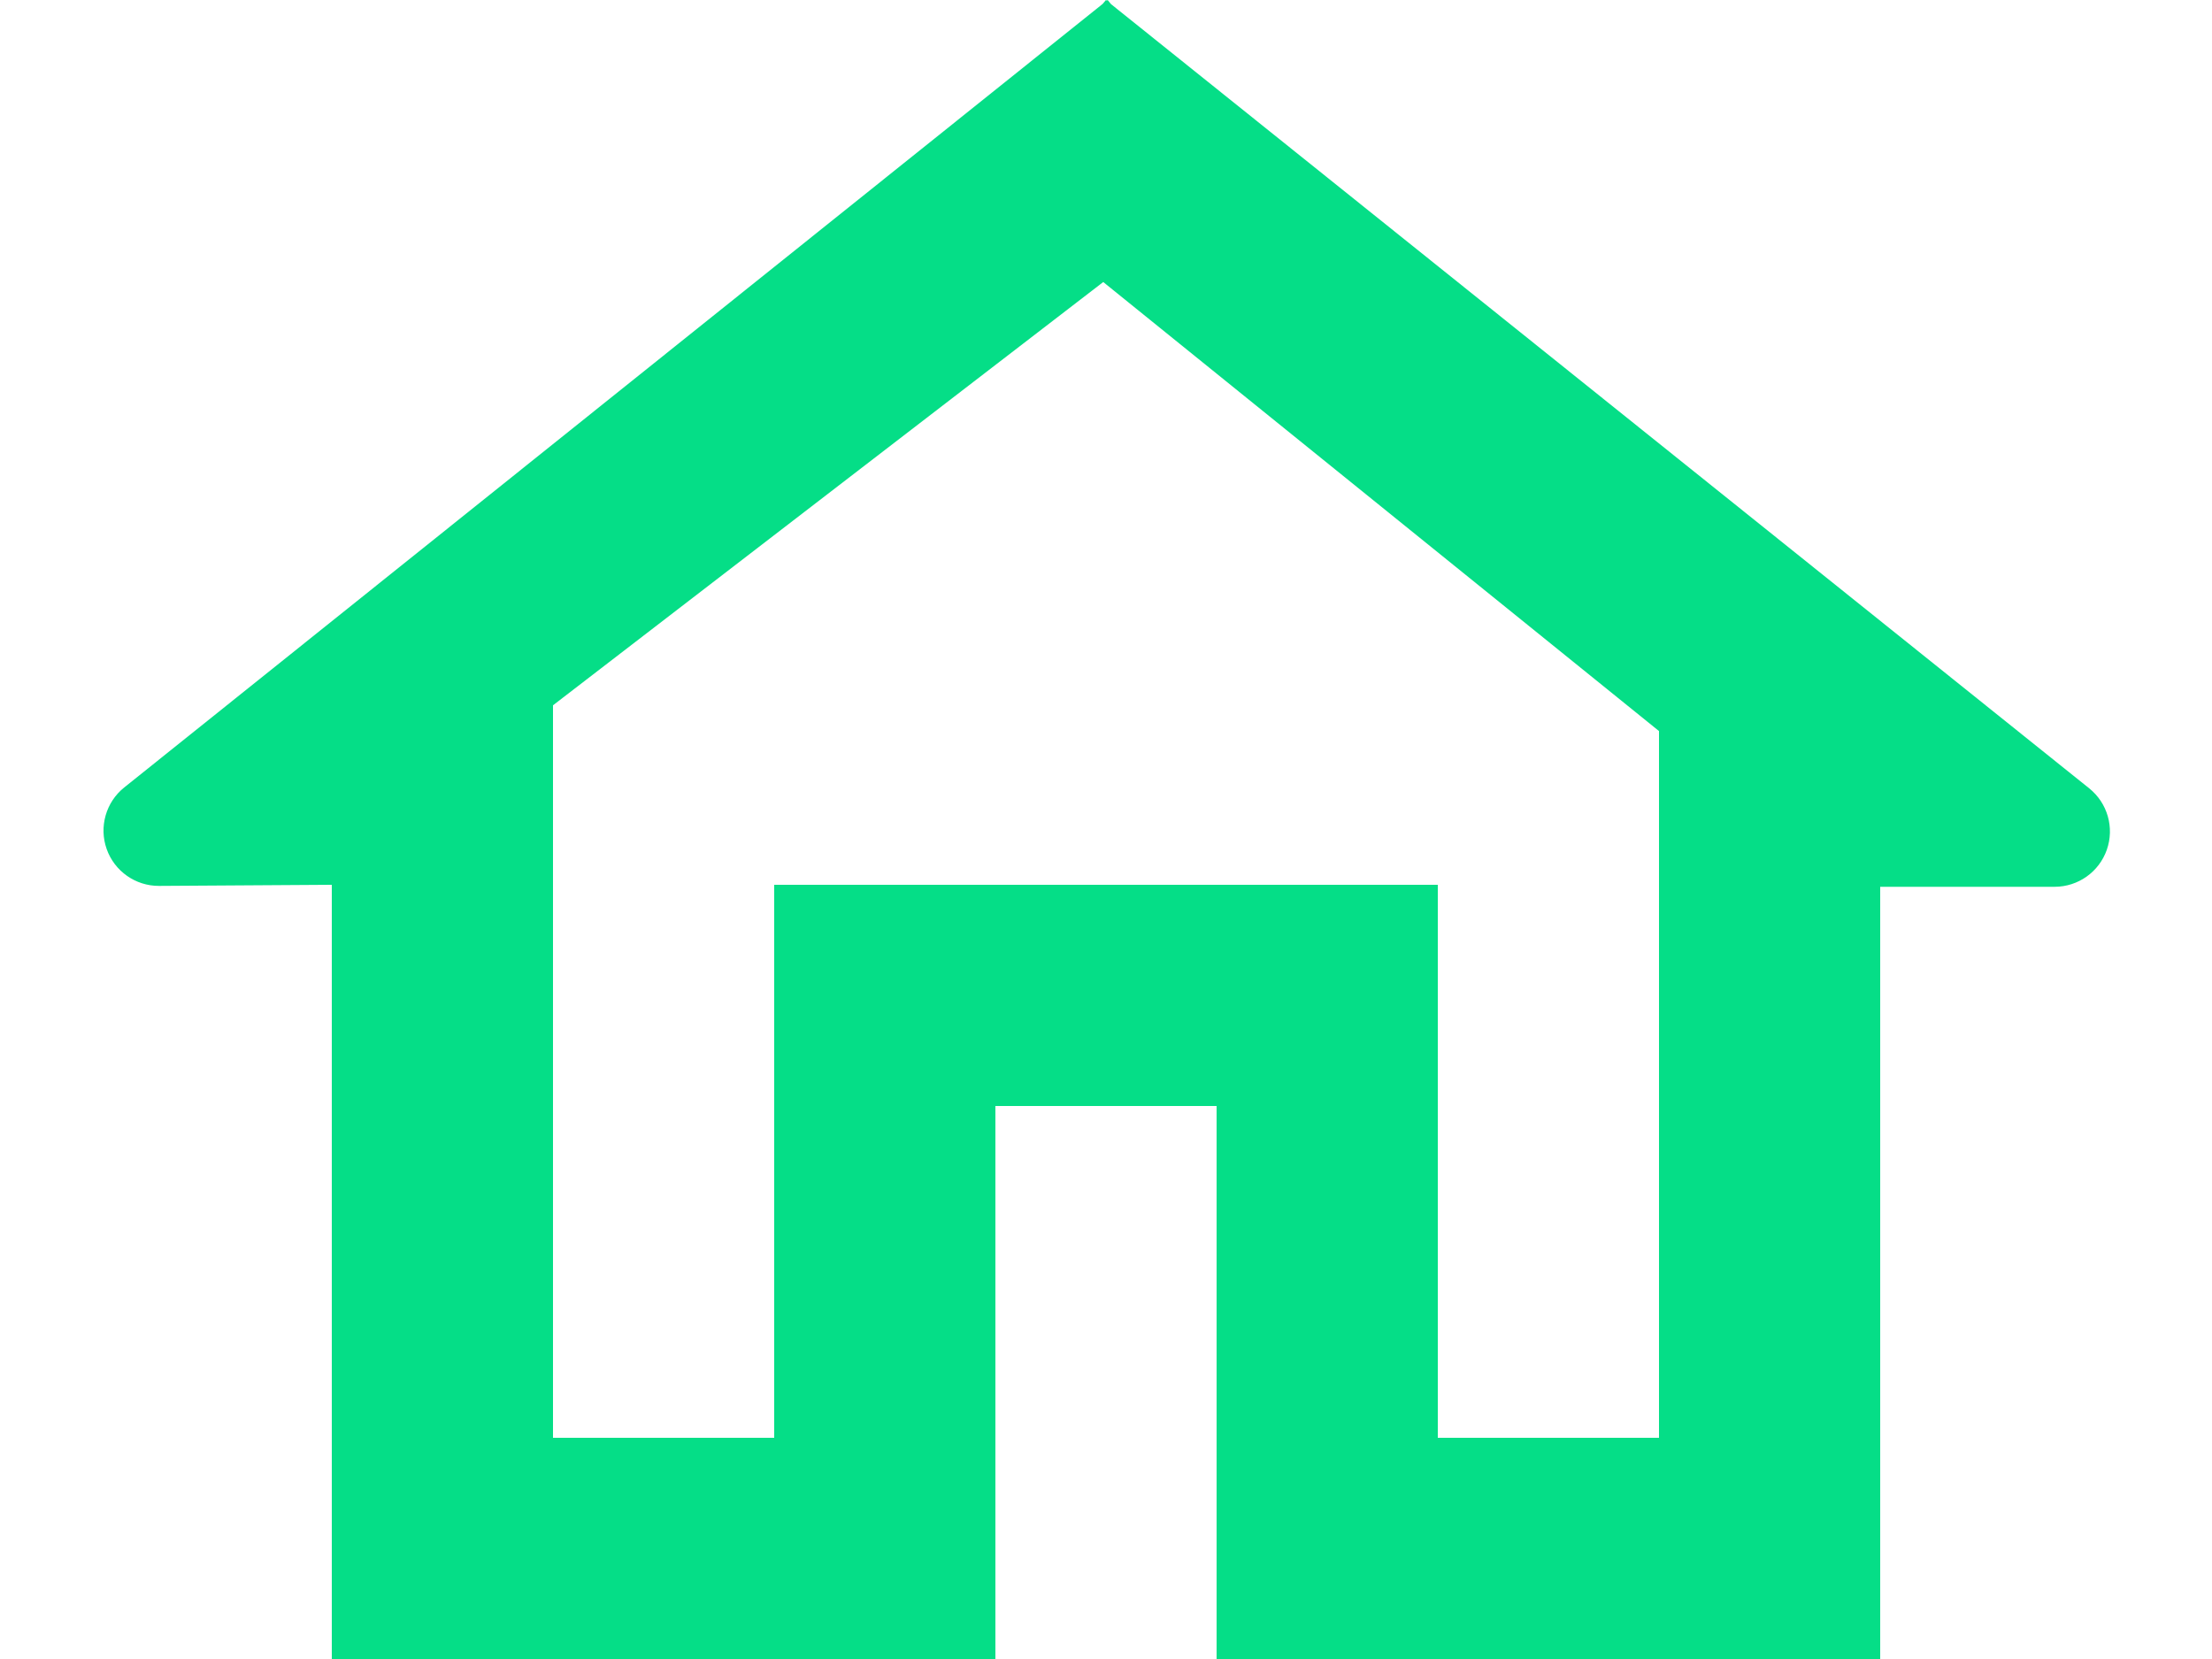
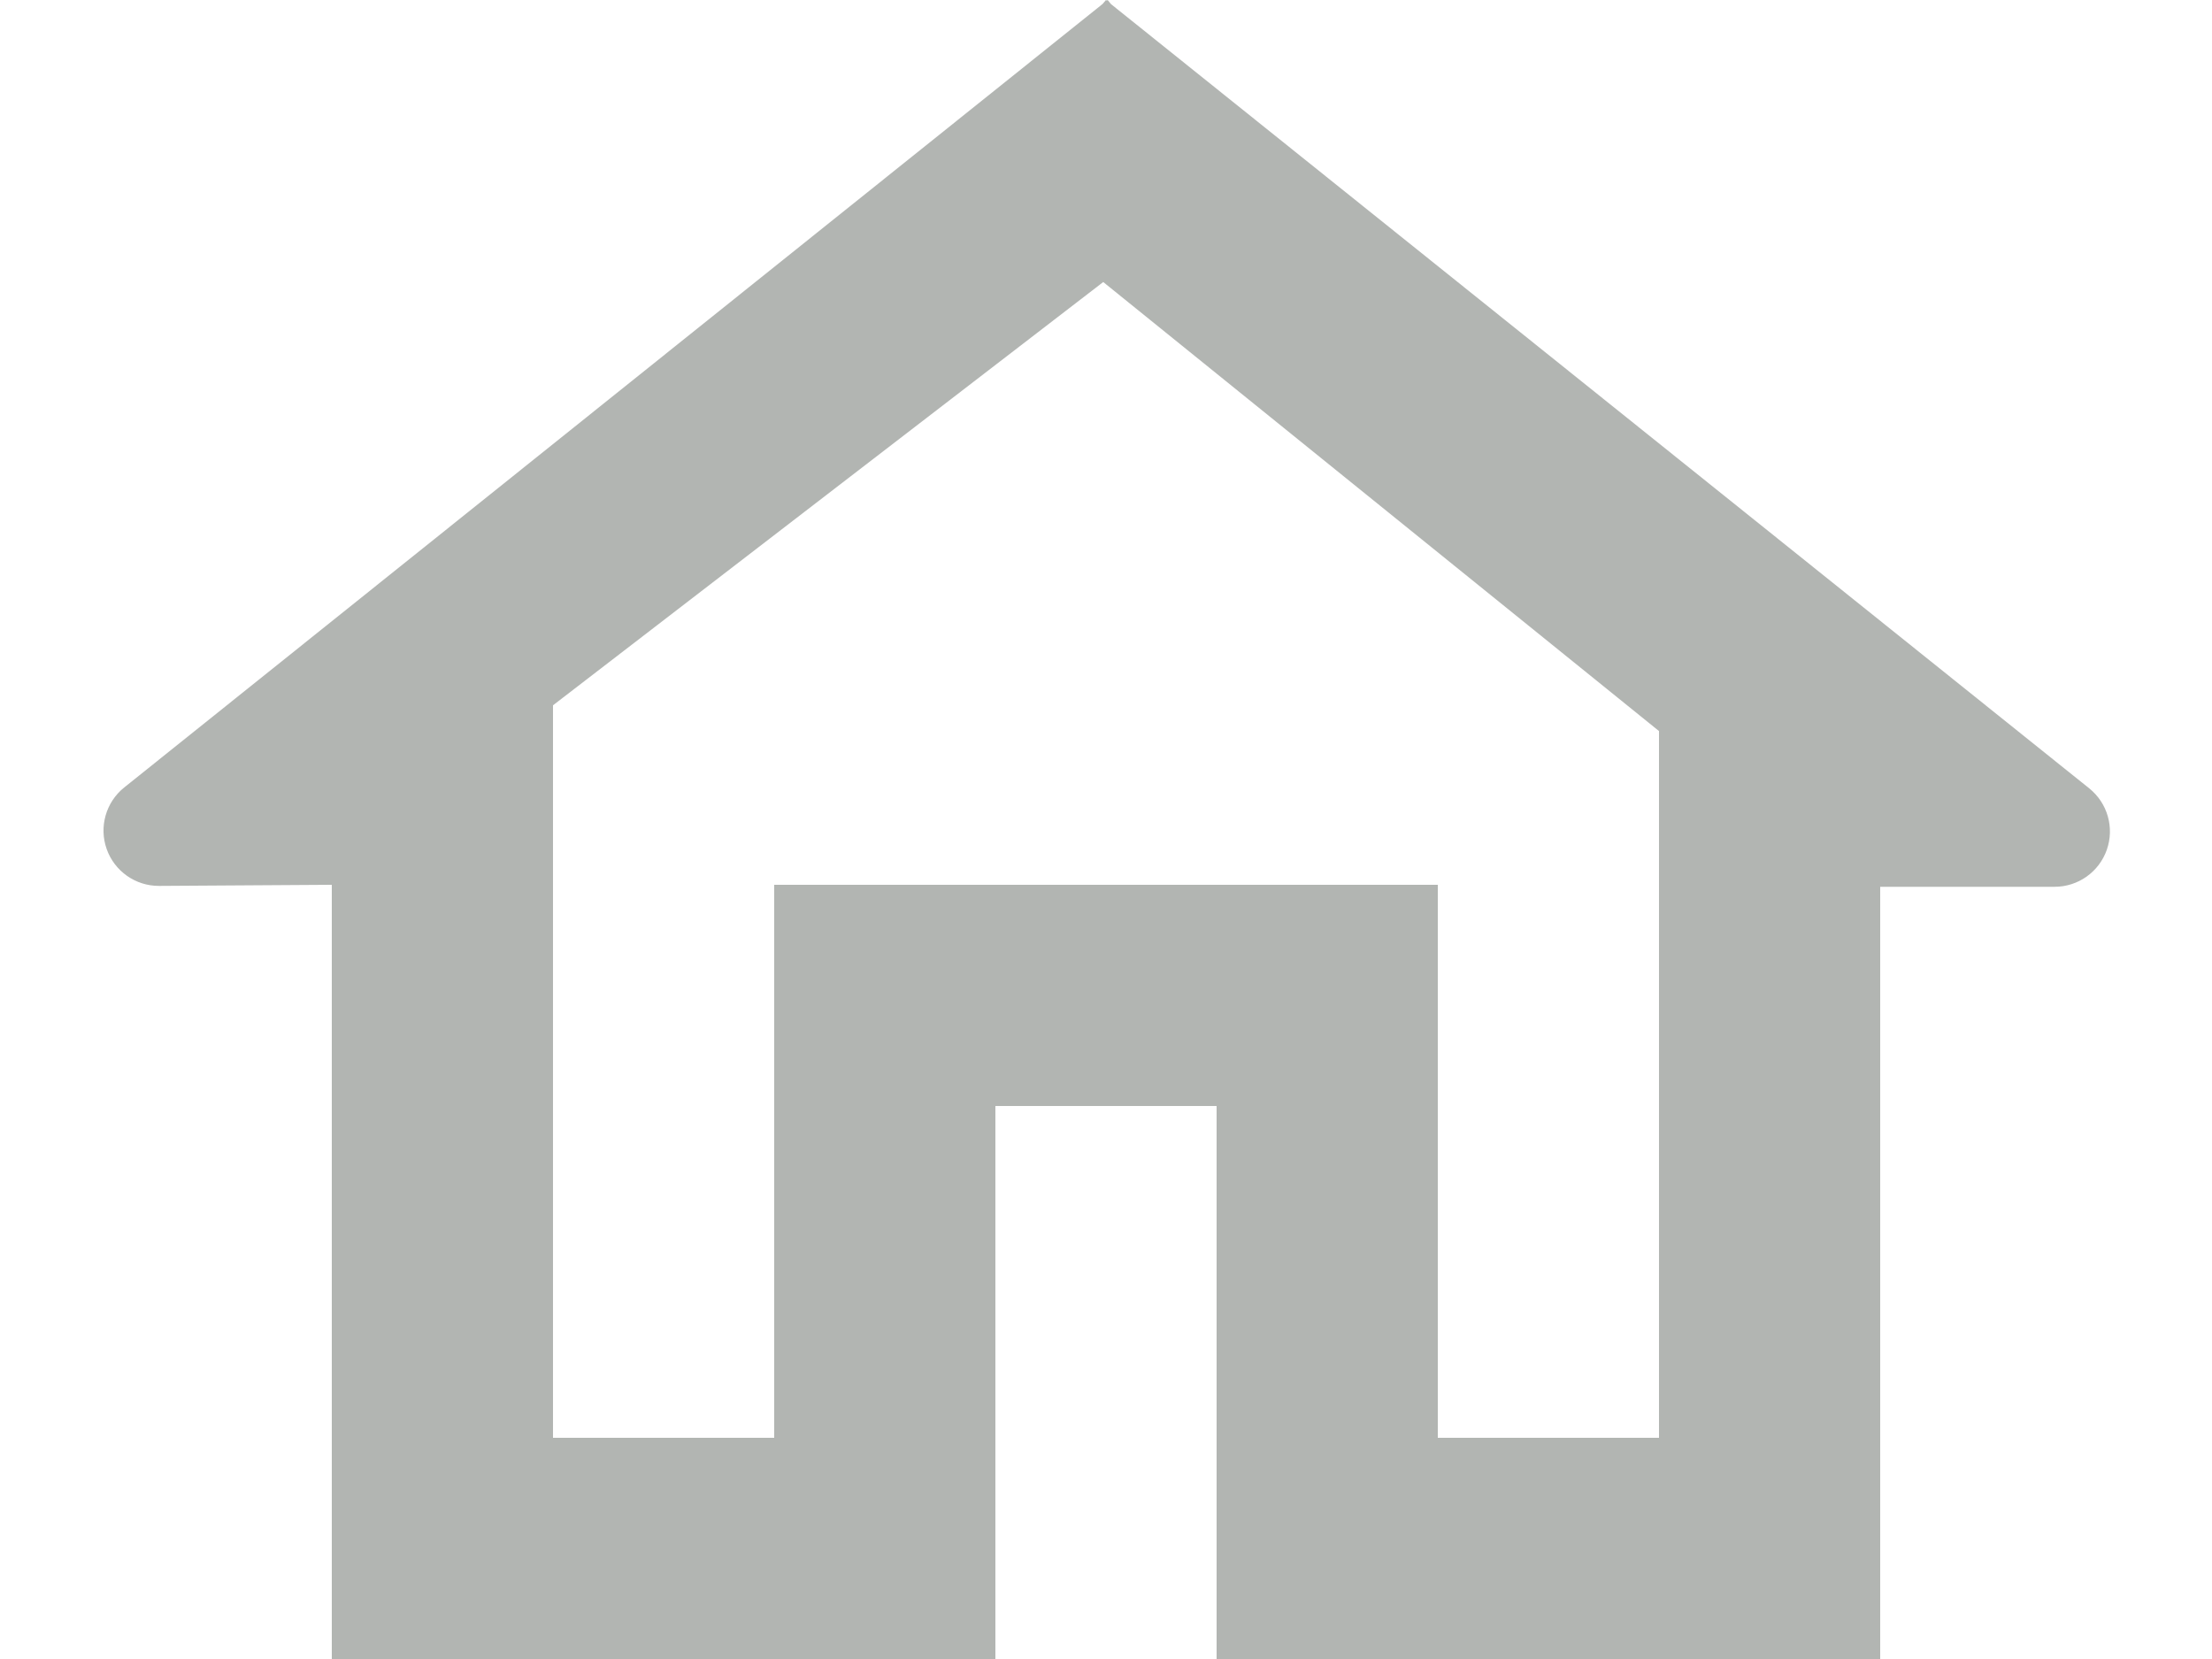
<svg xmlns="http://www.w3.org/2000/svg" width="20" height="15" viewBox="0 0 20 15">
-   <path fill="#05de87" fill-rule="evenodd" d="M3 8l-1.562.01a.5.5 0 0 1-.315-.89L9.969.036 10 0l.007.006.008-.006.03.037 8.845 7.091a.5.5 0 0 1-.313.89H17V15h-6v-5H9v5H3V8zm2-1.624V13h2V8h6v5h2V6.61L9.975 2.55 5 6.377z" />
+   <path fill="#B2B5B2" fill-rule="evenodd" d="M3 8l-1.562.01a.5.5 0 0 1-.315-.89L9.969.036 10 0l.007.006.008-.006.03.037 8.845 7.091a.5.5 0 0 1-.313.89H17V15h-6v-5H9v5H3V8zm2-1.624V13h2V8h6v5h2V6.61L9.975 2.55 5 6.377z" />
</svg>
